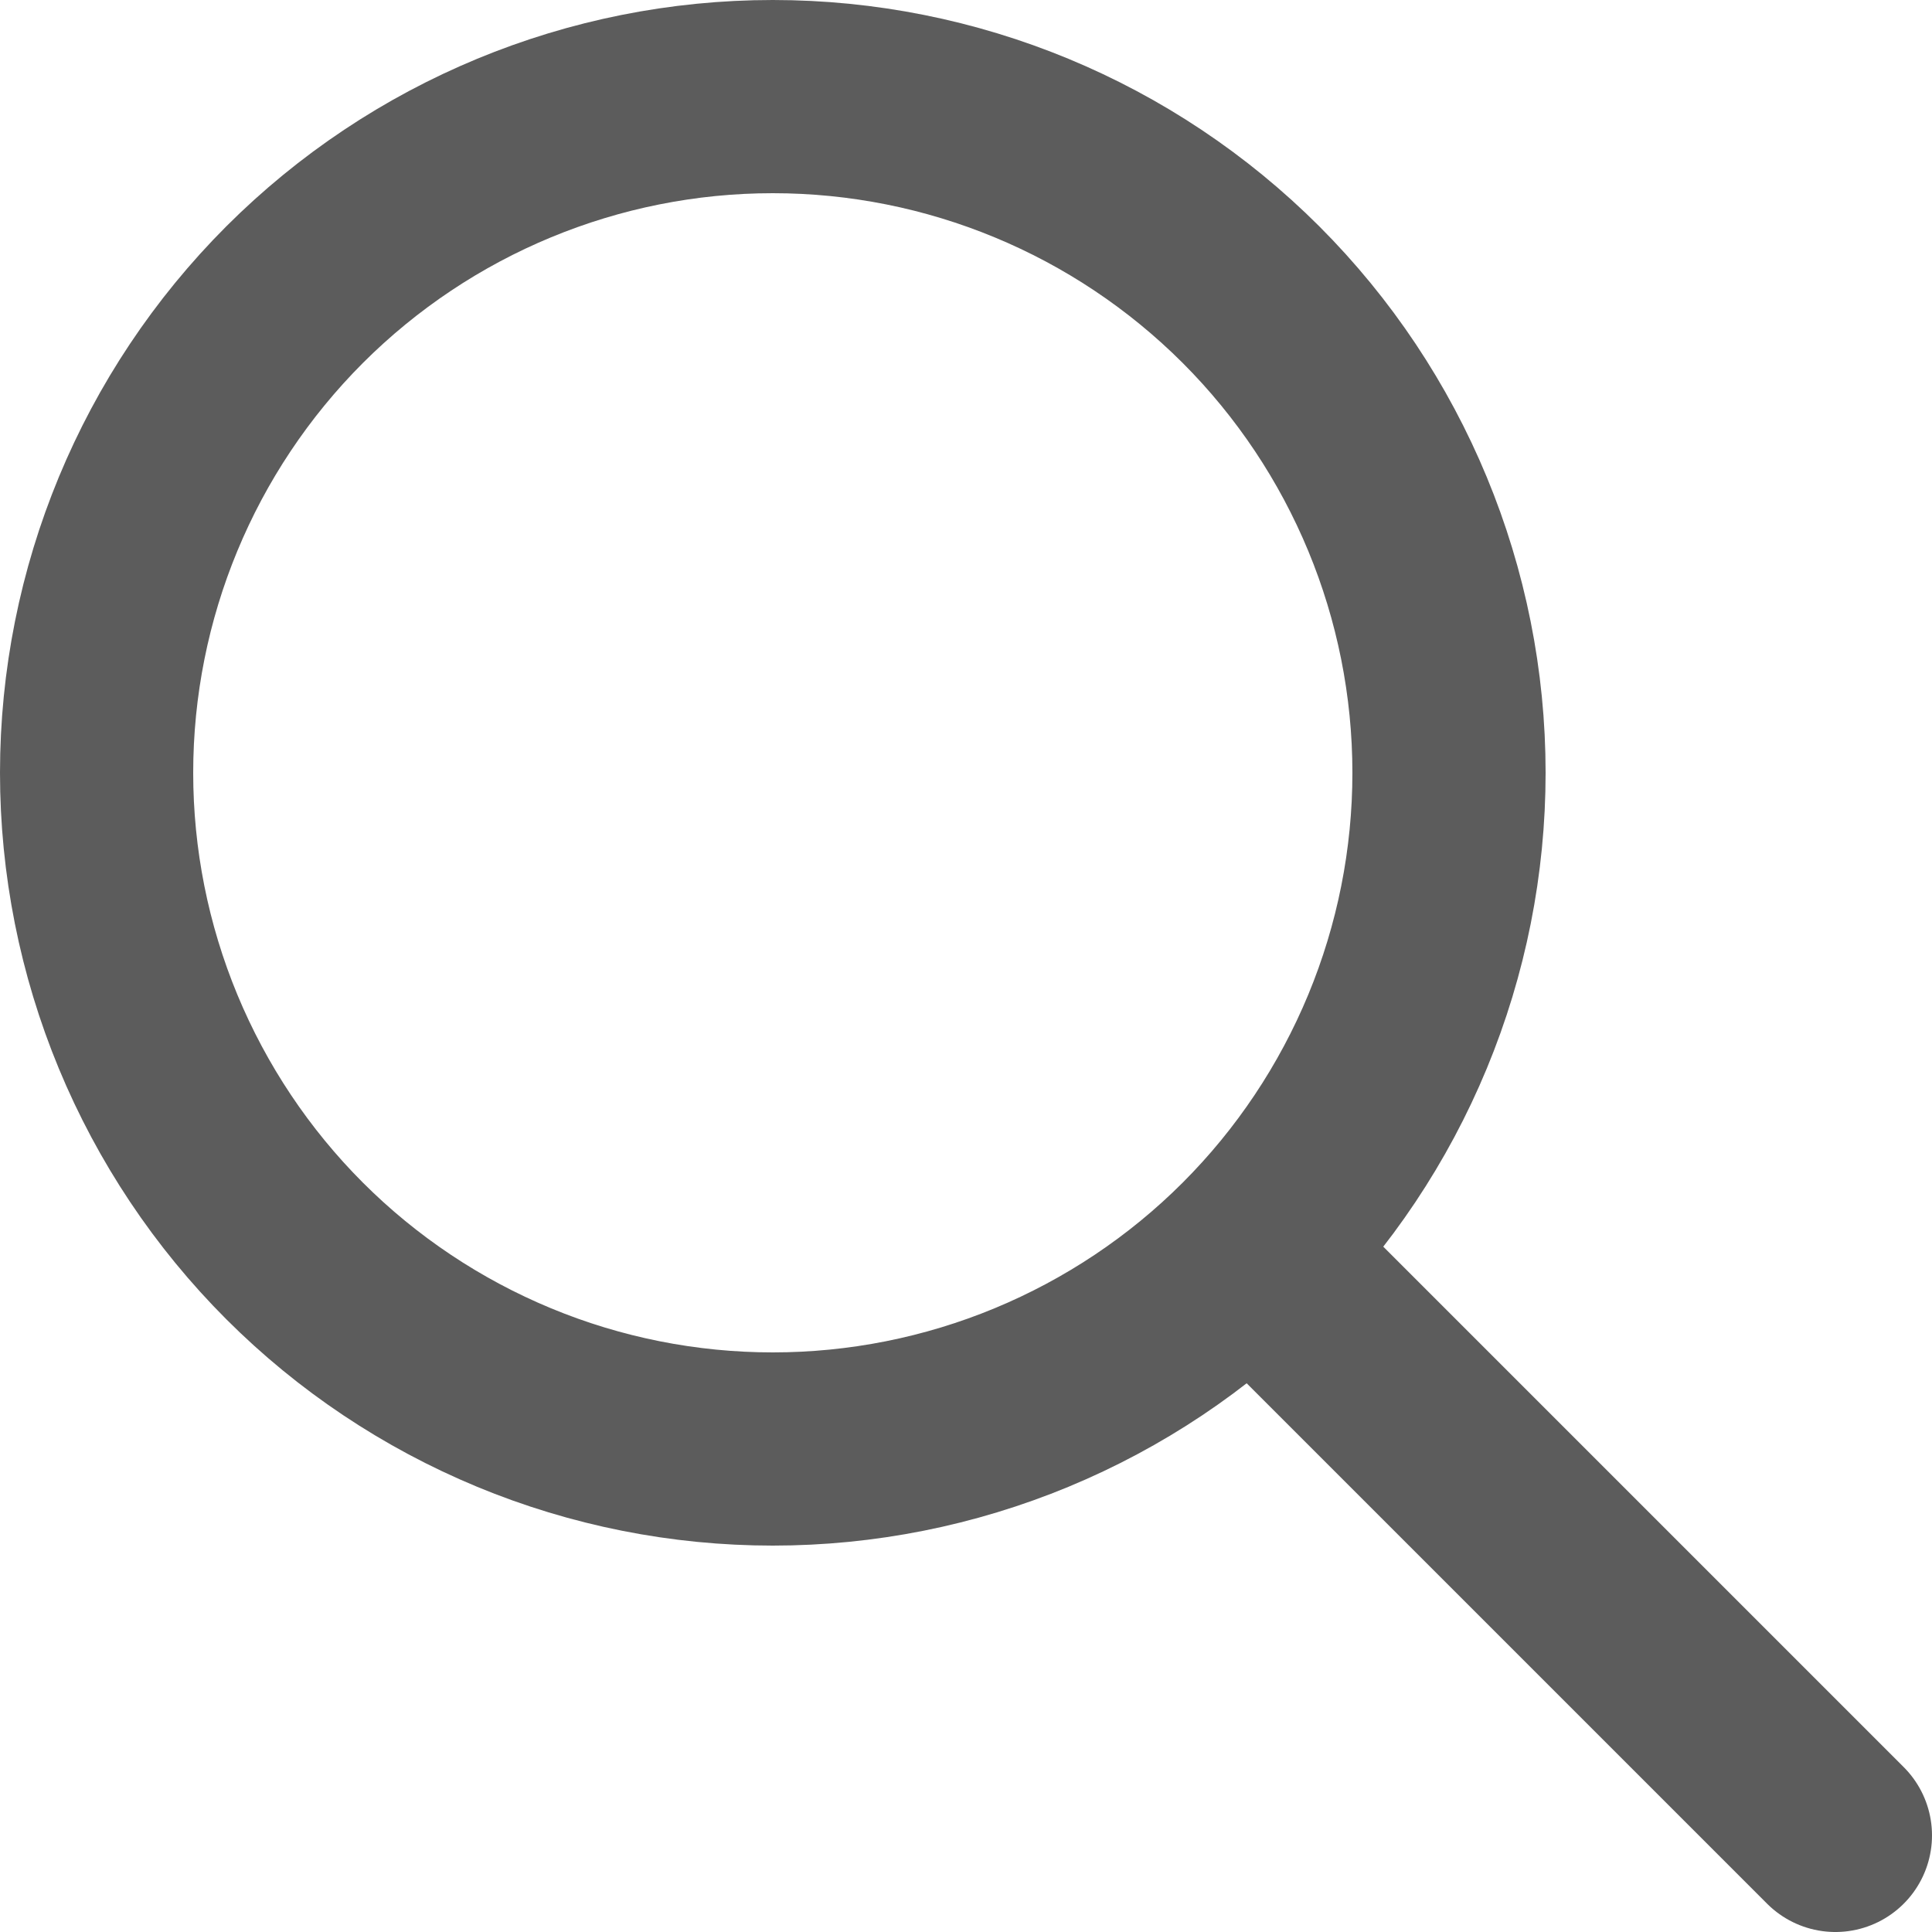
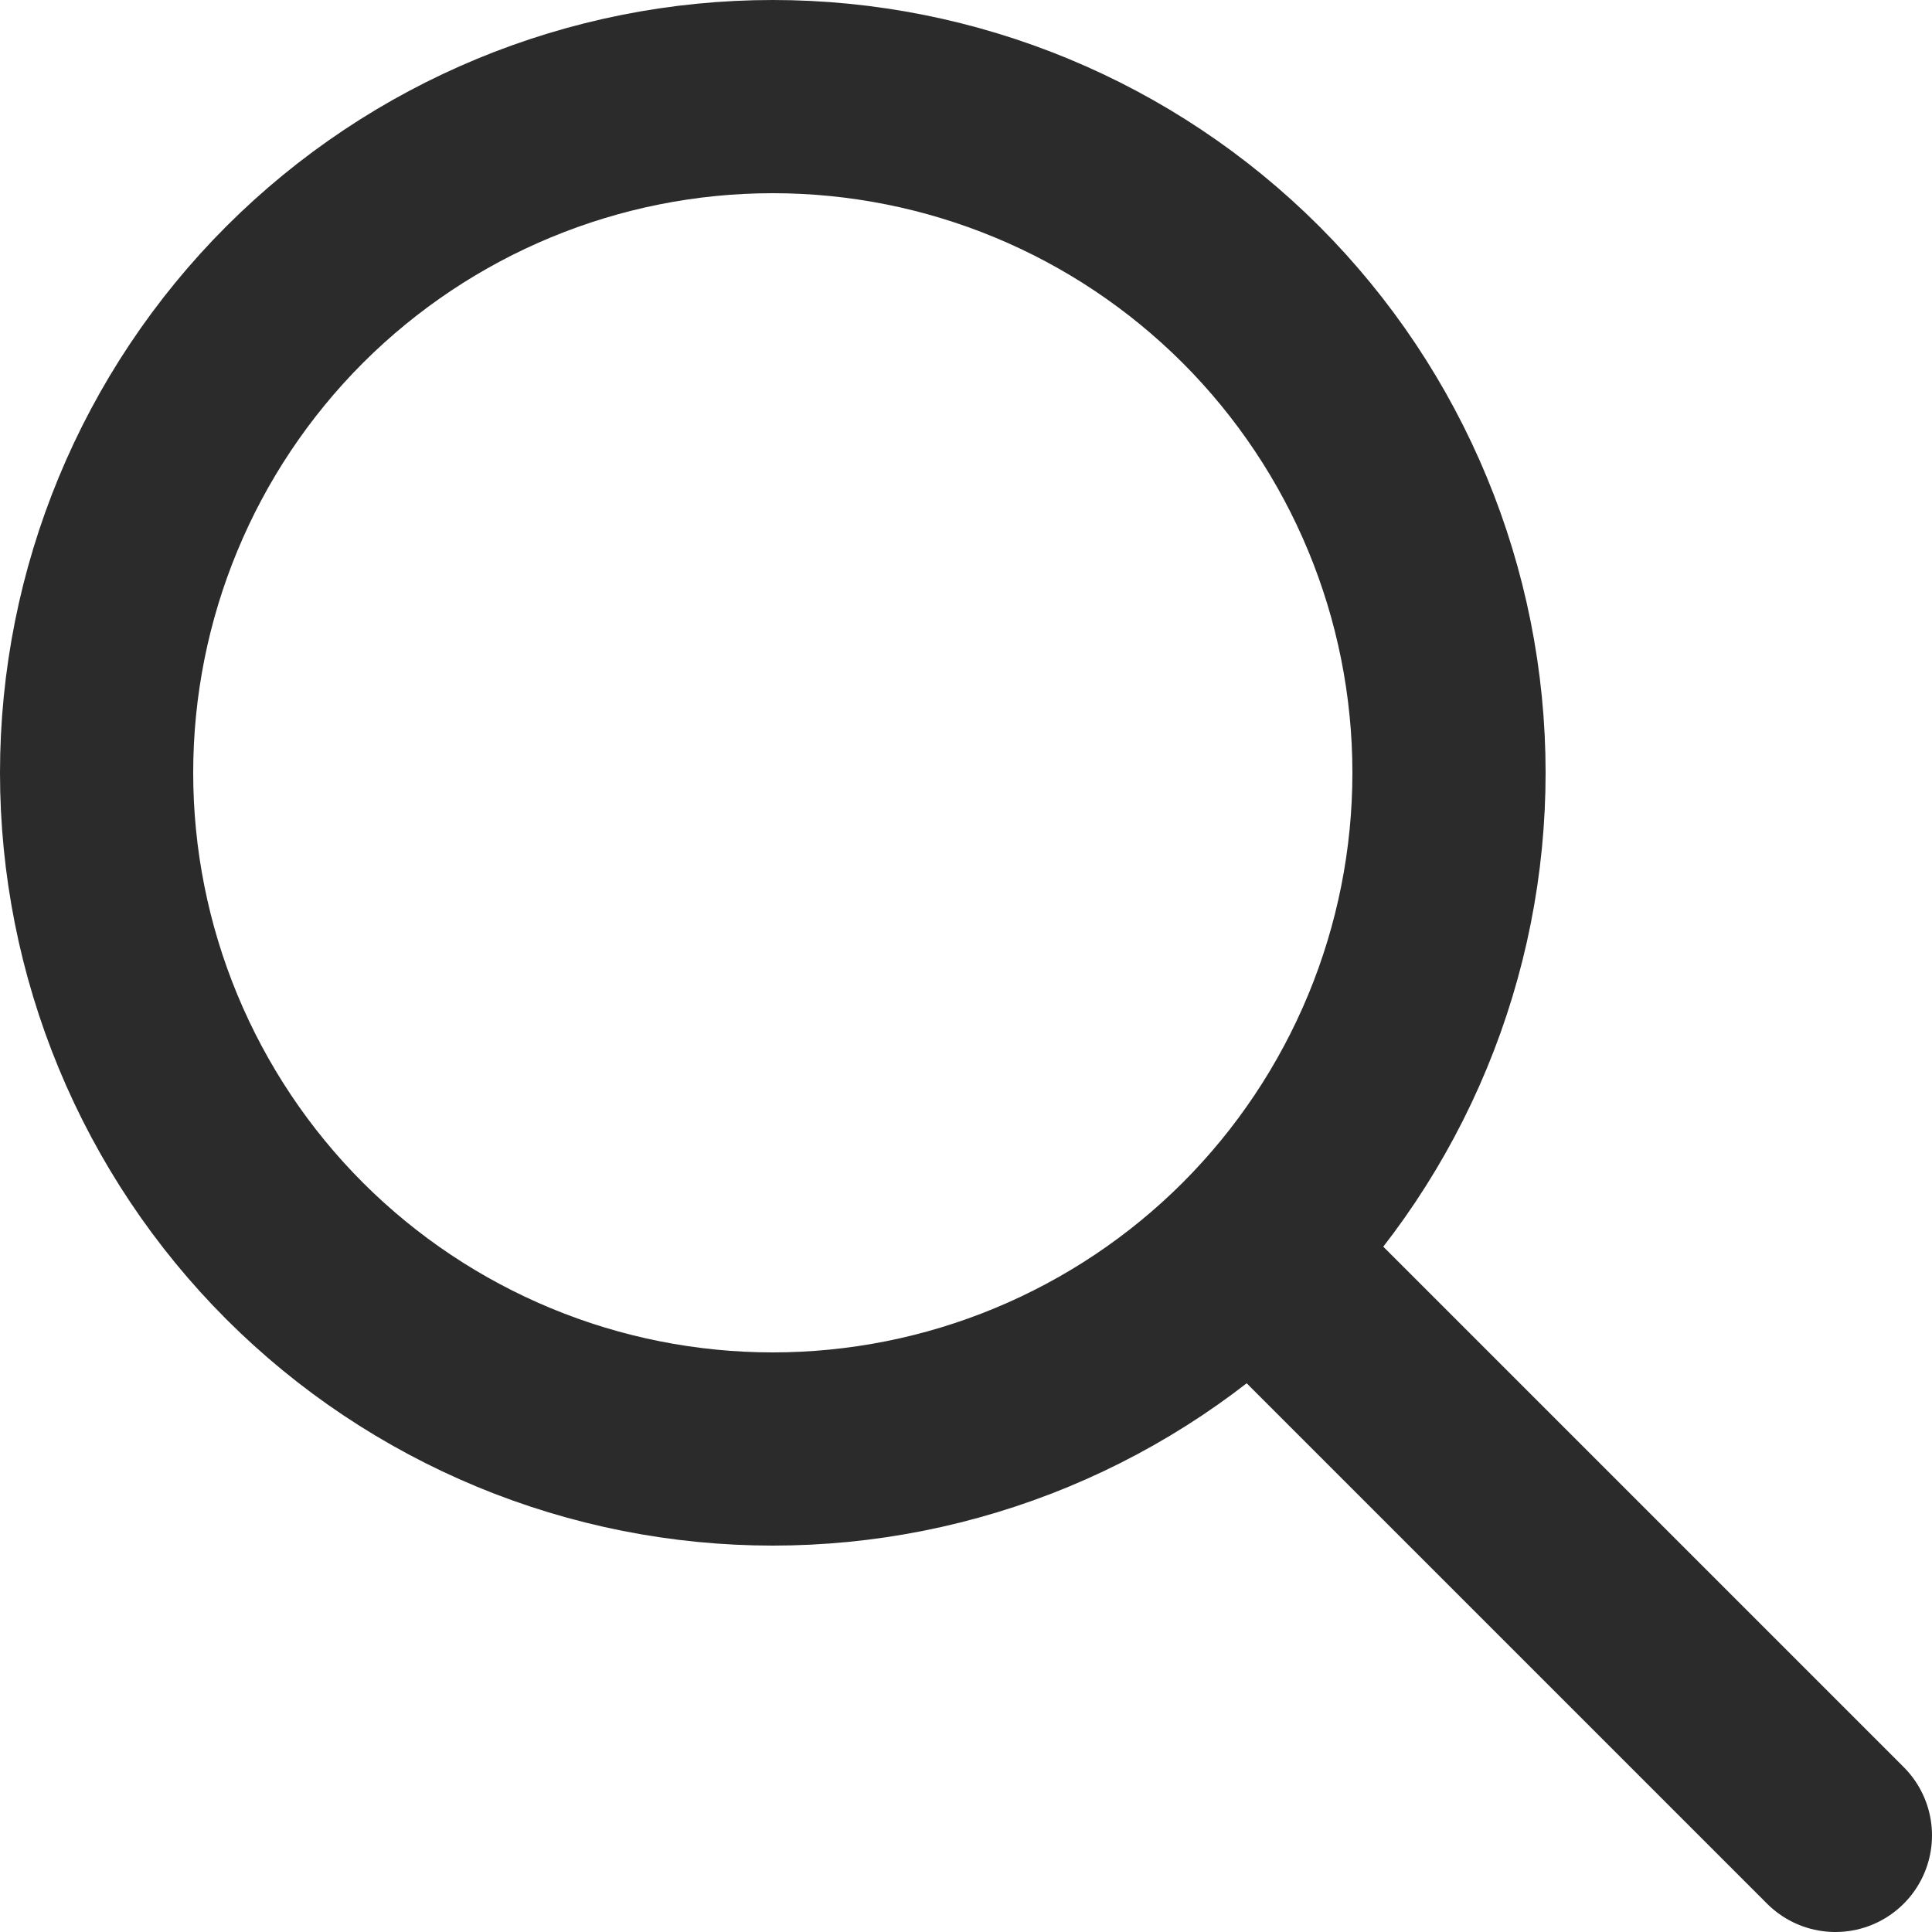
<svg xmlns="http://www.w3.org/2000/svg" width="20" height="20" viewBox="0 0 20 20" fill="none">
-   <path id="Vector" d="M19 19L13 13M15 8C15 8.919 14.819 9.829 14.467 10.679C14.115 11.528 13.6 12.3 12.95 12.95C12.3 13.6 11.528 14.115 10.679 14.467C9.829 14.819 8.919 15 8 15C7.081 15 6.17 14.819 5.321 14.467C4.472 14.115 3.7 13.6 3.05 12.95C2.4 12.3 1.885 11.528 1.533 10.679C1.181 9.829 1 8.919 1 8C1 6.143 1.738 4.363 3.05 3.05C4.363 1.738 6.143 1 8 1C9.857 1 11.637 1.738 12.95 3.05C14.262 4.363 15 6.143 15 8Z" stroke-width="2" stroke-linecap="round" stroke-linejoin="round" stroke="#5C5C5C" />
+   <path id="Vector" d="M19 19L13 13M15 8C15 8.919 14.819 9.829 14.467 10.679C14.115 11.528 13.6 12.3 12.95 12.95C12.3 13.6 11.528 14.115 10.679 14.467C9.829 14.819 8.919 15 8 15C7.081 15 6.17 14.819 5.321 14.467C4.472 14.115 3.7 13.6 3.05 12.95C2.4 12.3 1.885 11.528 1.533 10.679C1.181 9.829 1 8.919 1 8C1 6.143 1.738 4.363 3.05 3.05C4.363 1.738 6.143 1 8 1C9.857 1 11.637 1.738 12.95 3.05C14.262 4.363 15 6.143 15 8Z" stroke-width="2" stroke-linecap="round" stroke-linejoin="round" stroke="#2B2B2B" />
</svg>
